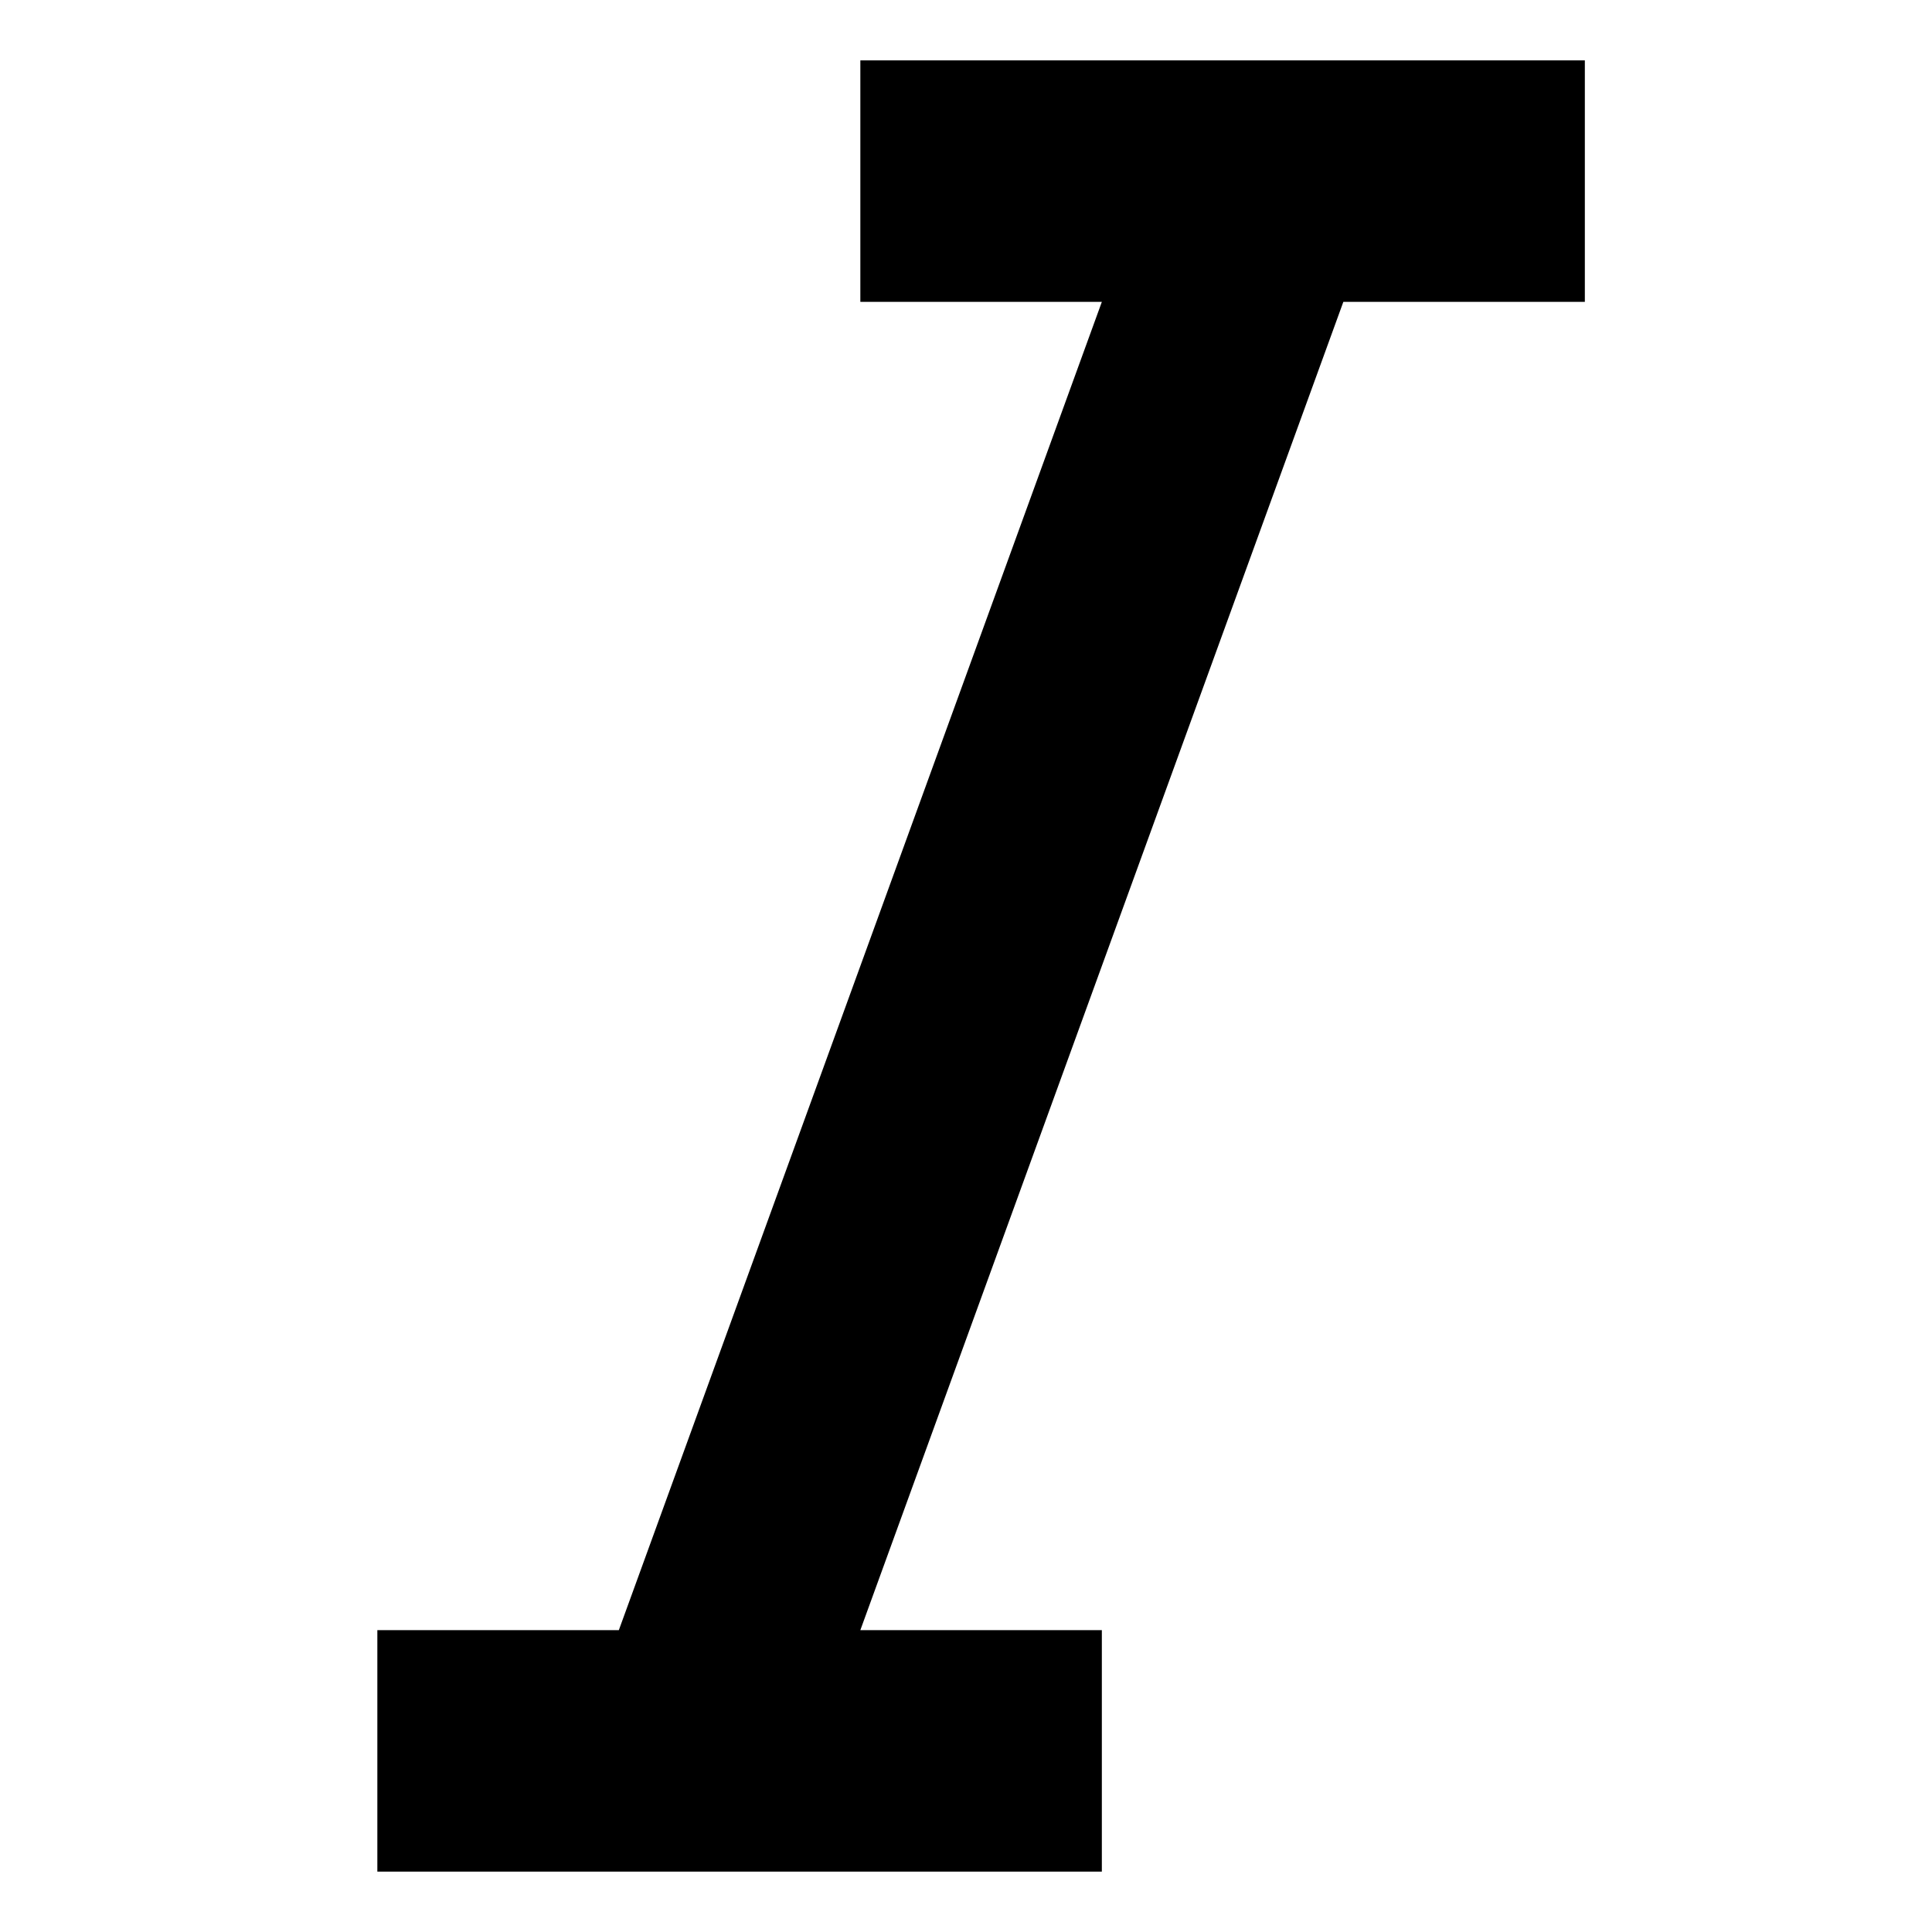
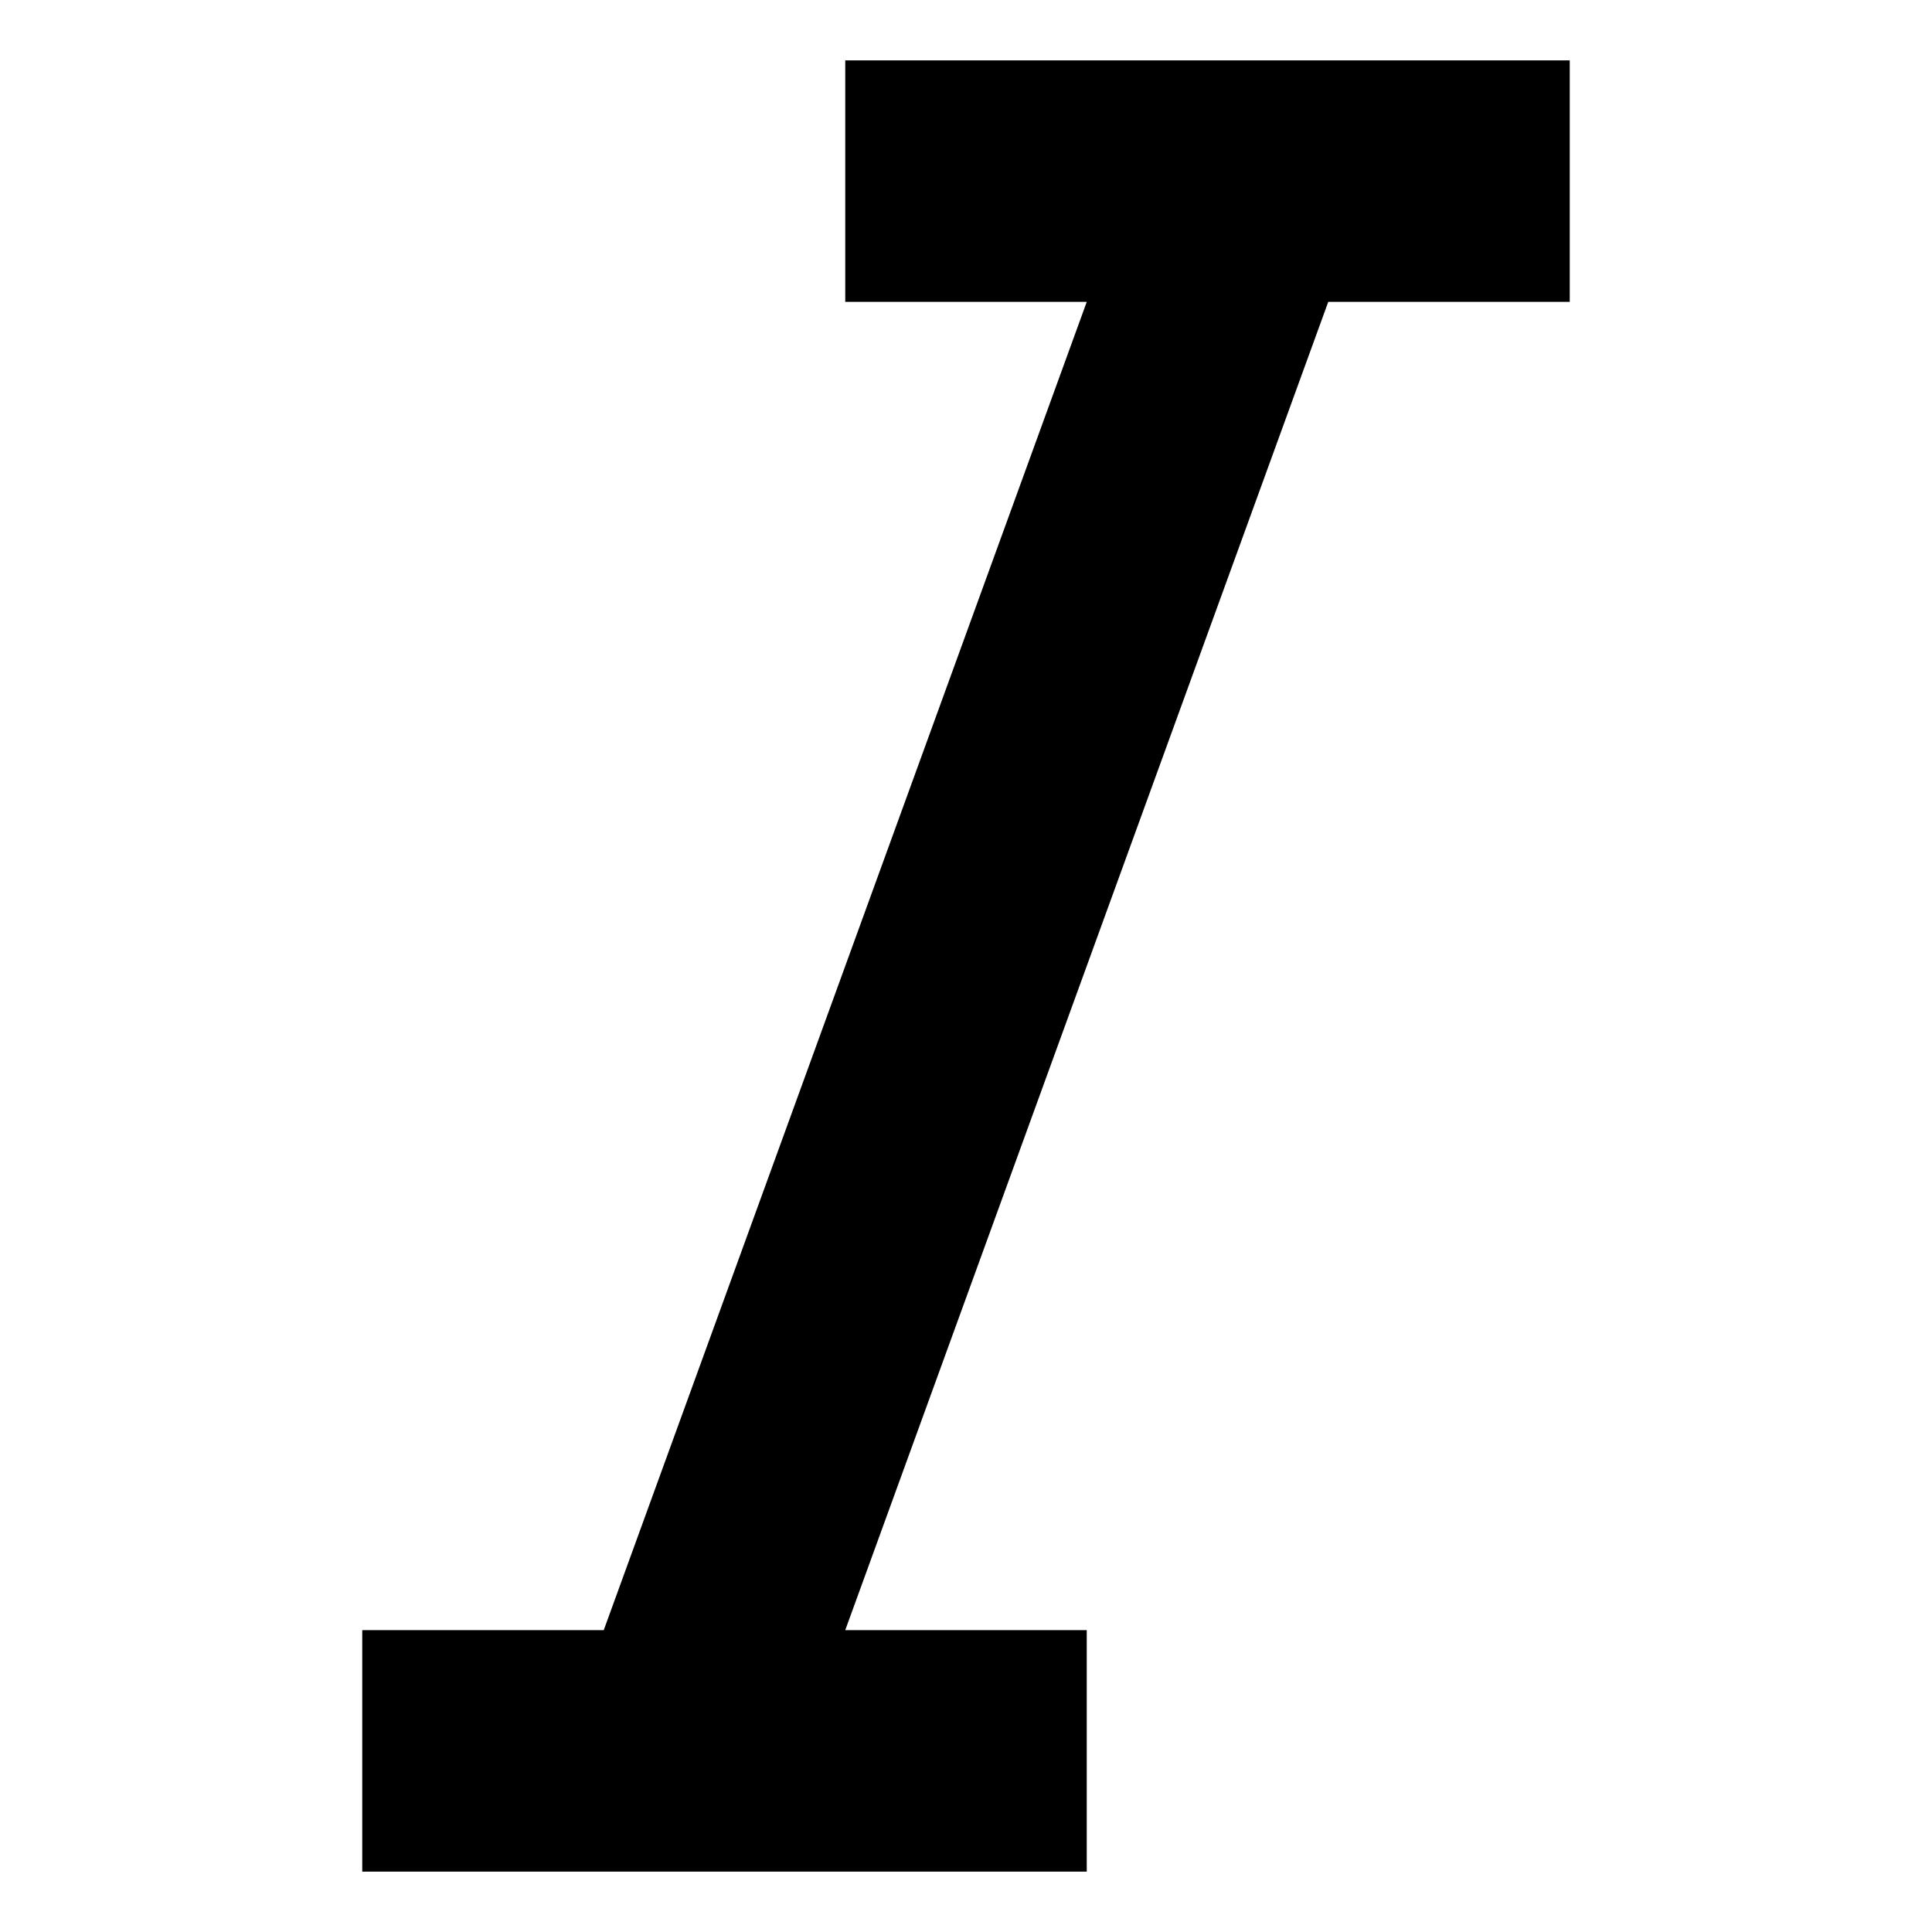
<svg xmlns="http://www.w3.org/2000/svg" version="1.1" x="0px" y="0px" width="64px" height="64px" viewBox="0 0 64 64" enable-background="new 0 0 64 64" xml:space="preserve">
-   <g id="cloud">
+   <g id="thumb-down">
+ </g>
+   <g id="thumb-up">
+ </g>
+   <g id="star-outline">
+ </g>
+   <g id="star-half">
+ </g>
+   <g id="star">
+ </g>
+   <g id="favorite-outline">
+ </g>
+   <g id="favorite">
+ </g>
+   <g id="warning">
+ </g>
+   <g id="info">
+ </g>
+   <g id="info-circle">
+ </g>
+   <g id="help">
+ </g>
+   <g id="help-circle">
+ </g>
+   <g id="alert">
+ </g>
+   <g id="alert-circle">
+ </g>
+   <g id="remove">
+ </g>
+   <g id="remove-circle">
+ </g>
+   <g id="add">
+ </g>
+   <g id="add-circle">
+ </g>
+   <g id="close-mini">
+ </g>
+   <g id="close">
+ </g>
+   <g id="close-circle">
+ </g>
+   <g id="check-mini">
+ </g>
+   <g id="check">
+ </g>
+   <g id="check-circle">
+ </g>
+   <g id="triangle-up">
+ </g>
+   <g id="triangle-down">
+ </g>
+   <g id="triangle-right">
+ </g>
+   <g id="triangle-left">
+ </g>
+   <g id="sort-vertical">
+ </g>
+   <g id="dropleft">
+ </g>
+   <g id="dropright">
+ </g>
+   <g id="dropup">
+ </g>
+   <g id="dropdown">
+ </g>
+   <g id="arrow-right">
+ </g>
+   <g id="arrow-left">
+ </g>
+   <g id="chevron-down-mini">
+ </g>
+   <g id="chevron-up-mini">
+ </g>
+   <g id="chevron-down">
+ </g>
+   <g id="chevron-up">
+ </g>
+   <g id="chevron-right-mini">
+ </g>
+   <g id="chevron-left-mini">
+ </g>
+   <g id="chevron-right">
+ </g>
+   <g id="chevron-left">
+ </g>
+   <g id="code-unfold">
+ </g>
+   <g id="code-working">
+ </g>
+   <g id="code">
+ </g>
+   <g id="quote-left">
+ </g>
+   <g id="quote-right">
+ </g>
+   <g id="emoticon">
+ </g>
+   <g id="list">
+ </g>
+   <g id="list-bulleted">
+ </g>
+   <g id="list-numbered">
</g>
  <g id="align-right">
</g>
  <g id="align-center">
</g>
  <g id="align-left">
</g>
-   <g id="list-bulleted">
- </g>
-   <g id="list-numbered">
+   <g id="align-justify">
</g>
  <g id="indent-decrease">
</g>
  <g id="indent-increase">
</g>
-   <g id="underline">
- </g>
-   <g id="italic">
-     <path fill-rule="evenodd" clip-rule="evenodd" d="M44.5,10L28.5,54h-8L36.5,10h-8V2h24v8H44.5z M36.5,62h-24v-8h24V62z" />
-   </g>
-   <g id="bold">
- </g>
-   <g id="library">
- </g>
-   <g id="memory">
- </g>
-   <g id="grid-two-up">
- </g>
-   <g id="desktop">
- </g>
-   <g id="person">
- </g>
-   <g id="close">
- </g>
-   <g id="check">
- </g>
-   <g id="format-clear">
- </g>
-   <g id="chevron-left">
- </g>
-   <g id="chevron-right">
- </g>
-   <g id="extension">
- </g>
-   <g id="list">
- </g>
-   <g id="briefcase">
- </g>
-   <g id="layout">
- </g>
-   <g id="schedule">
- </g>
-   <g id="remove">
- </g>
-   <g id="power">
- </g>
-   <g id="assignment">
- </g>
-   <g id="insert-emoticon">
- </g>
-   <g id="lock-locked">
- </g>
-   <g id="thumb-up">
- </g>
-   <g id="share">
- </g>
-   <g id="upload">
- </g>
-   <g id="download">
- </g>
-   <g id="reply">
- </g>
-   <g id="add">
- </g>
-   <g id="edit">
+   <g id="link-intact">
</g>
  <g id="paperclip">
</g>
  <g id="attach-file">
</g>
-   <g id="replay">
+   <g id="table">
</g>
-   <g id="star">
+   <g id="text-type">
</g>
-   <g id="media">
+   <g id="format-clear">
</g>
-   <g id="link-intact">
+   <g id="underline">
</g>
-   <g id="movie">
+   <g id="italic">
+     <path fill-rule="evenodd" clip-rule="evenodd" d="M44,10L28,54h-8L36,10h-8V2h24v8H44z M36,62H12v-8h24V62z" />
+   </g>
+   <g id="bold">
</g>
-   <g id="audio">
+   <g id="text">
</g>
-   <g id="favorite">
- </g>
-   <g id="settings">
- </g>
-   <g id="image">
- </g>
-   <g id="videocamera">
- </g>
-   <g id="tag">
- </g>
-   <g id="infomation">
- </g>
-   <g id="inbox">
- </g>
-   <g id="menu">
- </g>
-   <g id="search">
- </g>
-   <g id="notifications">
- </g>
-   <g id="messenge">
- </g>
-   <g id="email">
- </g>
-   <g id="trash">
- </g>
-   <g id="folder">
- </g>
-   <g id="file">
- </g>
-   <g id="vertical-chart">
- </g>
-   <g id="grid-three-up">
- </g>
-   <g id="calendar">
- </g>
-   <g id="plugin">
- </g>
-   <g id="dashboard">
+   <g id="图层_1">
</g>
</svg>
